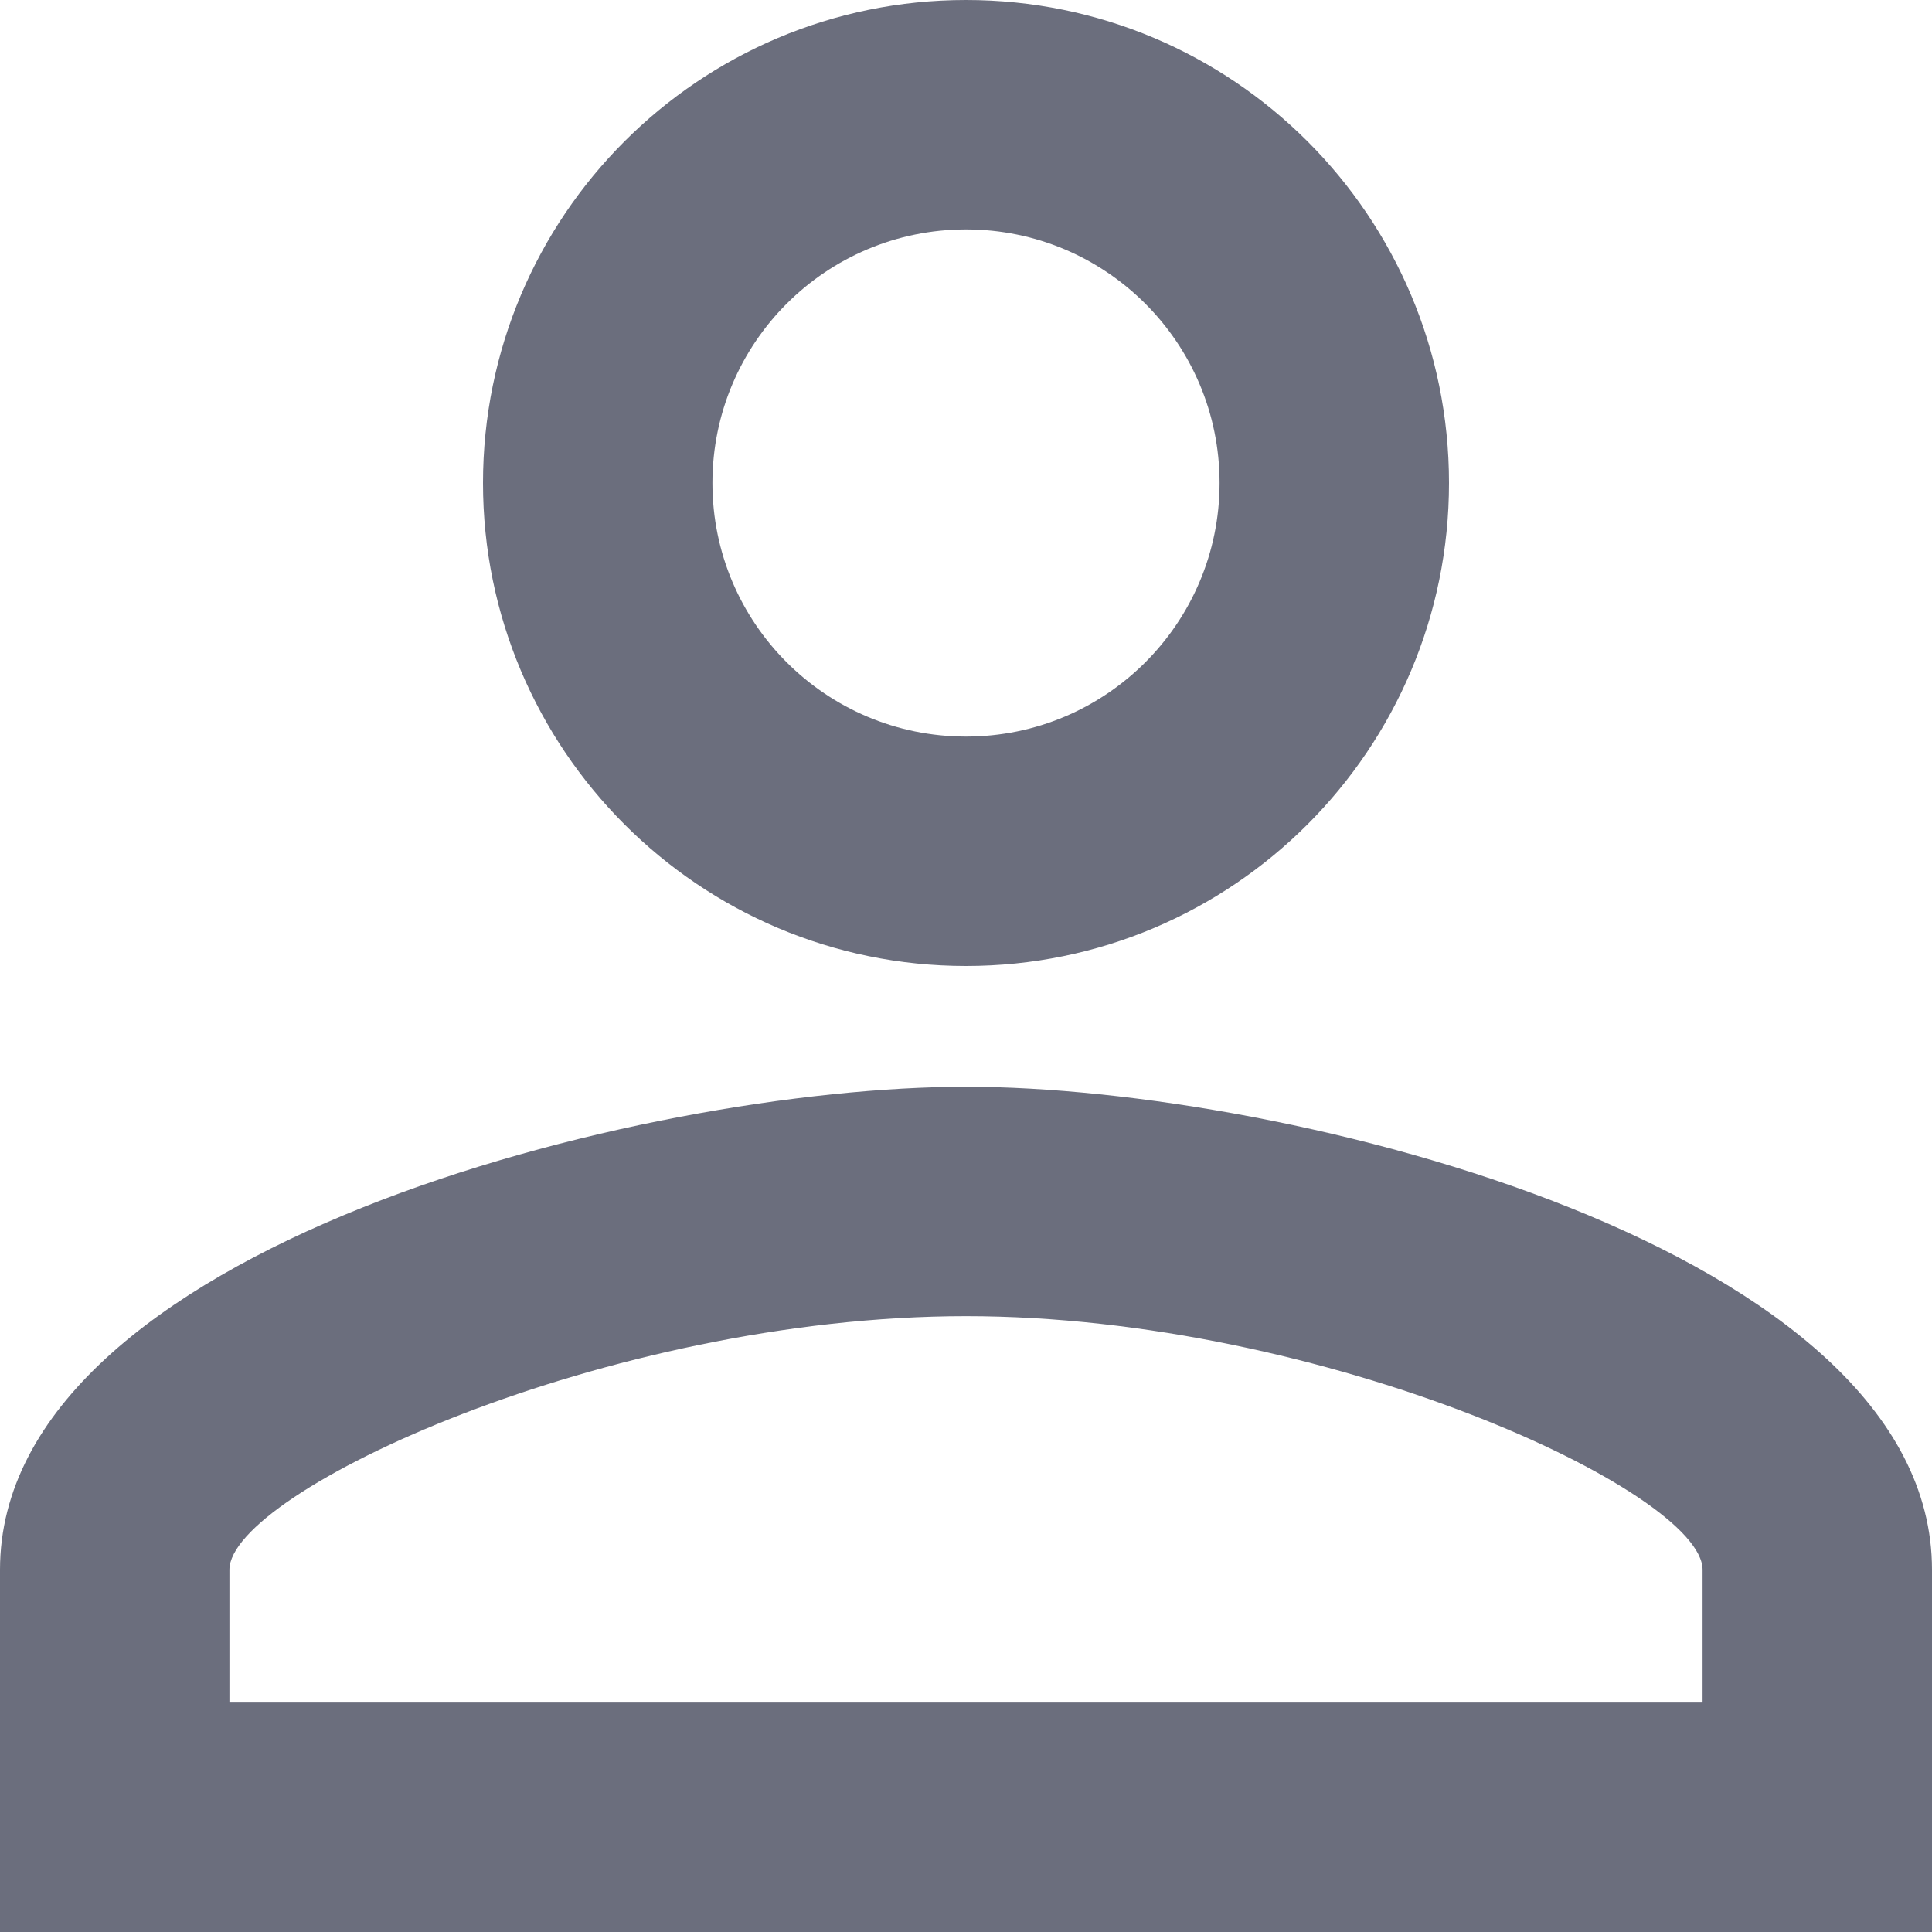
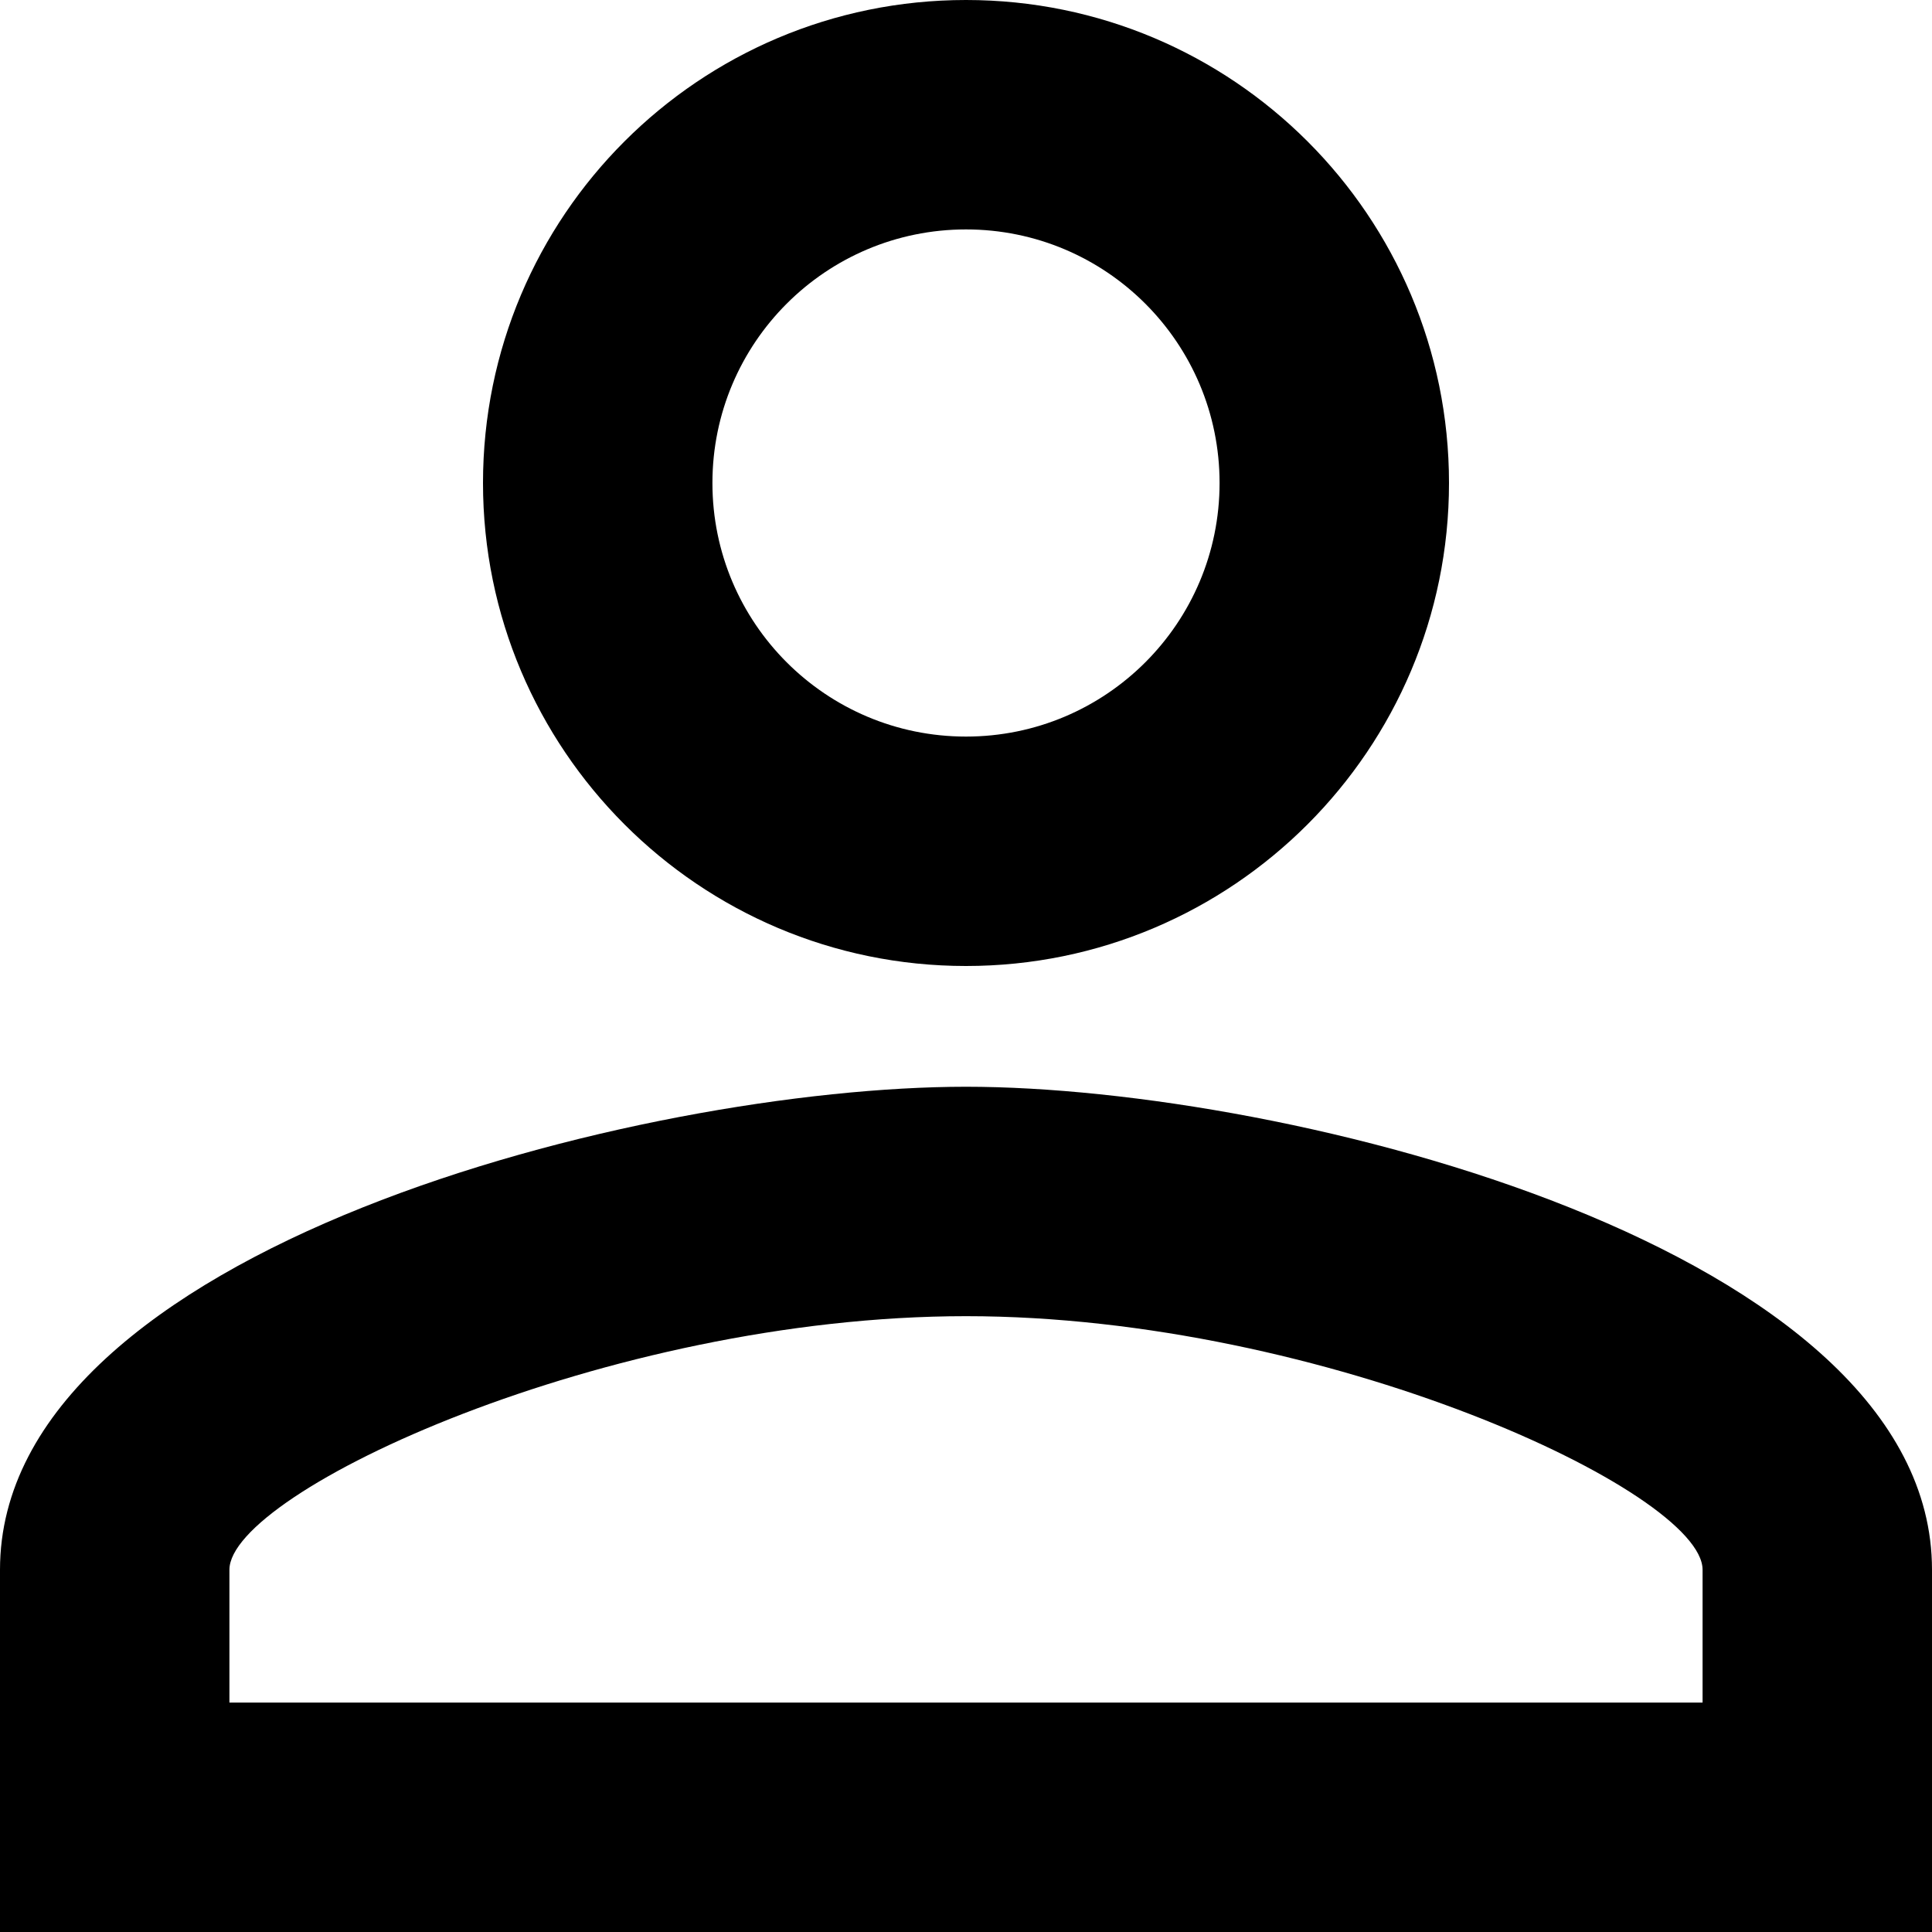
- <svg xmlns="http://www.w3.org/2000/svg" viewBox="0 0 16 16" fill="none">
-   <path d="M8 1.9C9.16 1.9 10.1 2.84 10.1 4C10.1 5.16 9.16 6.1 8 6.1C6.84 6.1 5.9 5.16 5.9 4C5.9 2.84 6.84 1.9 8 1.9ZM8 10.9C10.975 10.9 14.1 12.355 14.1 13V14.1H1.9V13C1.9 12.355 5.025 10.9 8 10.9ZM8 0C5.79 0 4 1.79 4 4C4 6.205 5.79 8 8 8C10.21 8 12 6.205 12 4C12 1.79 10.21 0 8 0ZM8 9C5.335 9 0 10.335 0 13V16H16V13C16 10.335 10.665 9 8 9Z" fill="#6B6E7D" />
+ <svg xmlns="http://www.w3.org/2000/svg" viewBox="0 0 16 16">
+   <path d="M8 1.9C9.16 1.9 10.1 2.84 10.1 4C10.1 5.16 9.16 6.1 8 6.1C6.84 6.1 5.9 5.16 5.9 4C5.9 2.84 6.84 1.9 8 1.9ZM8 10.9C10.975 10.9 14.1 12.355 14.1 13V14.1H1.9V13C1.9 12.355 5.025 10.9 8 10.9ZM8 0C5.79 0 4 1.79 4 4C4 6.205 5.79 8 8 8C10.21 8 12 6.205 12 4C12 1.79 10.21 0 8 0ZM8 9C5.335 9 0 10.335 0 13V16H16V13C16 10.335 10.665 9 8 9Z" />
</svg>
